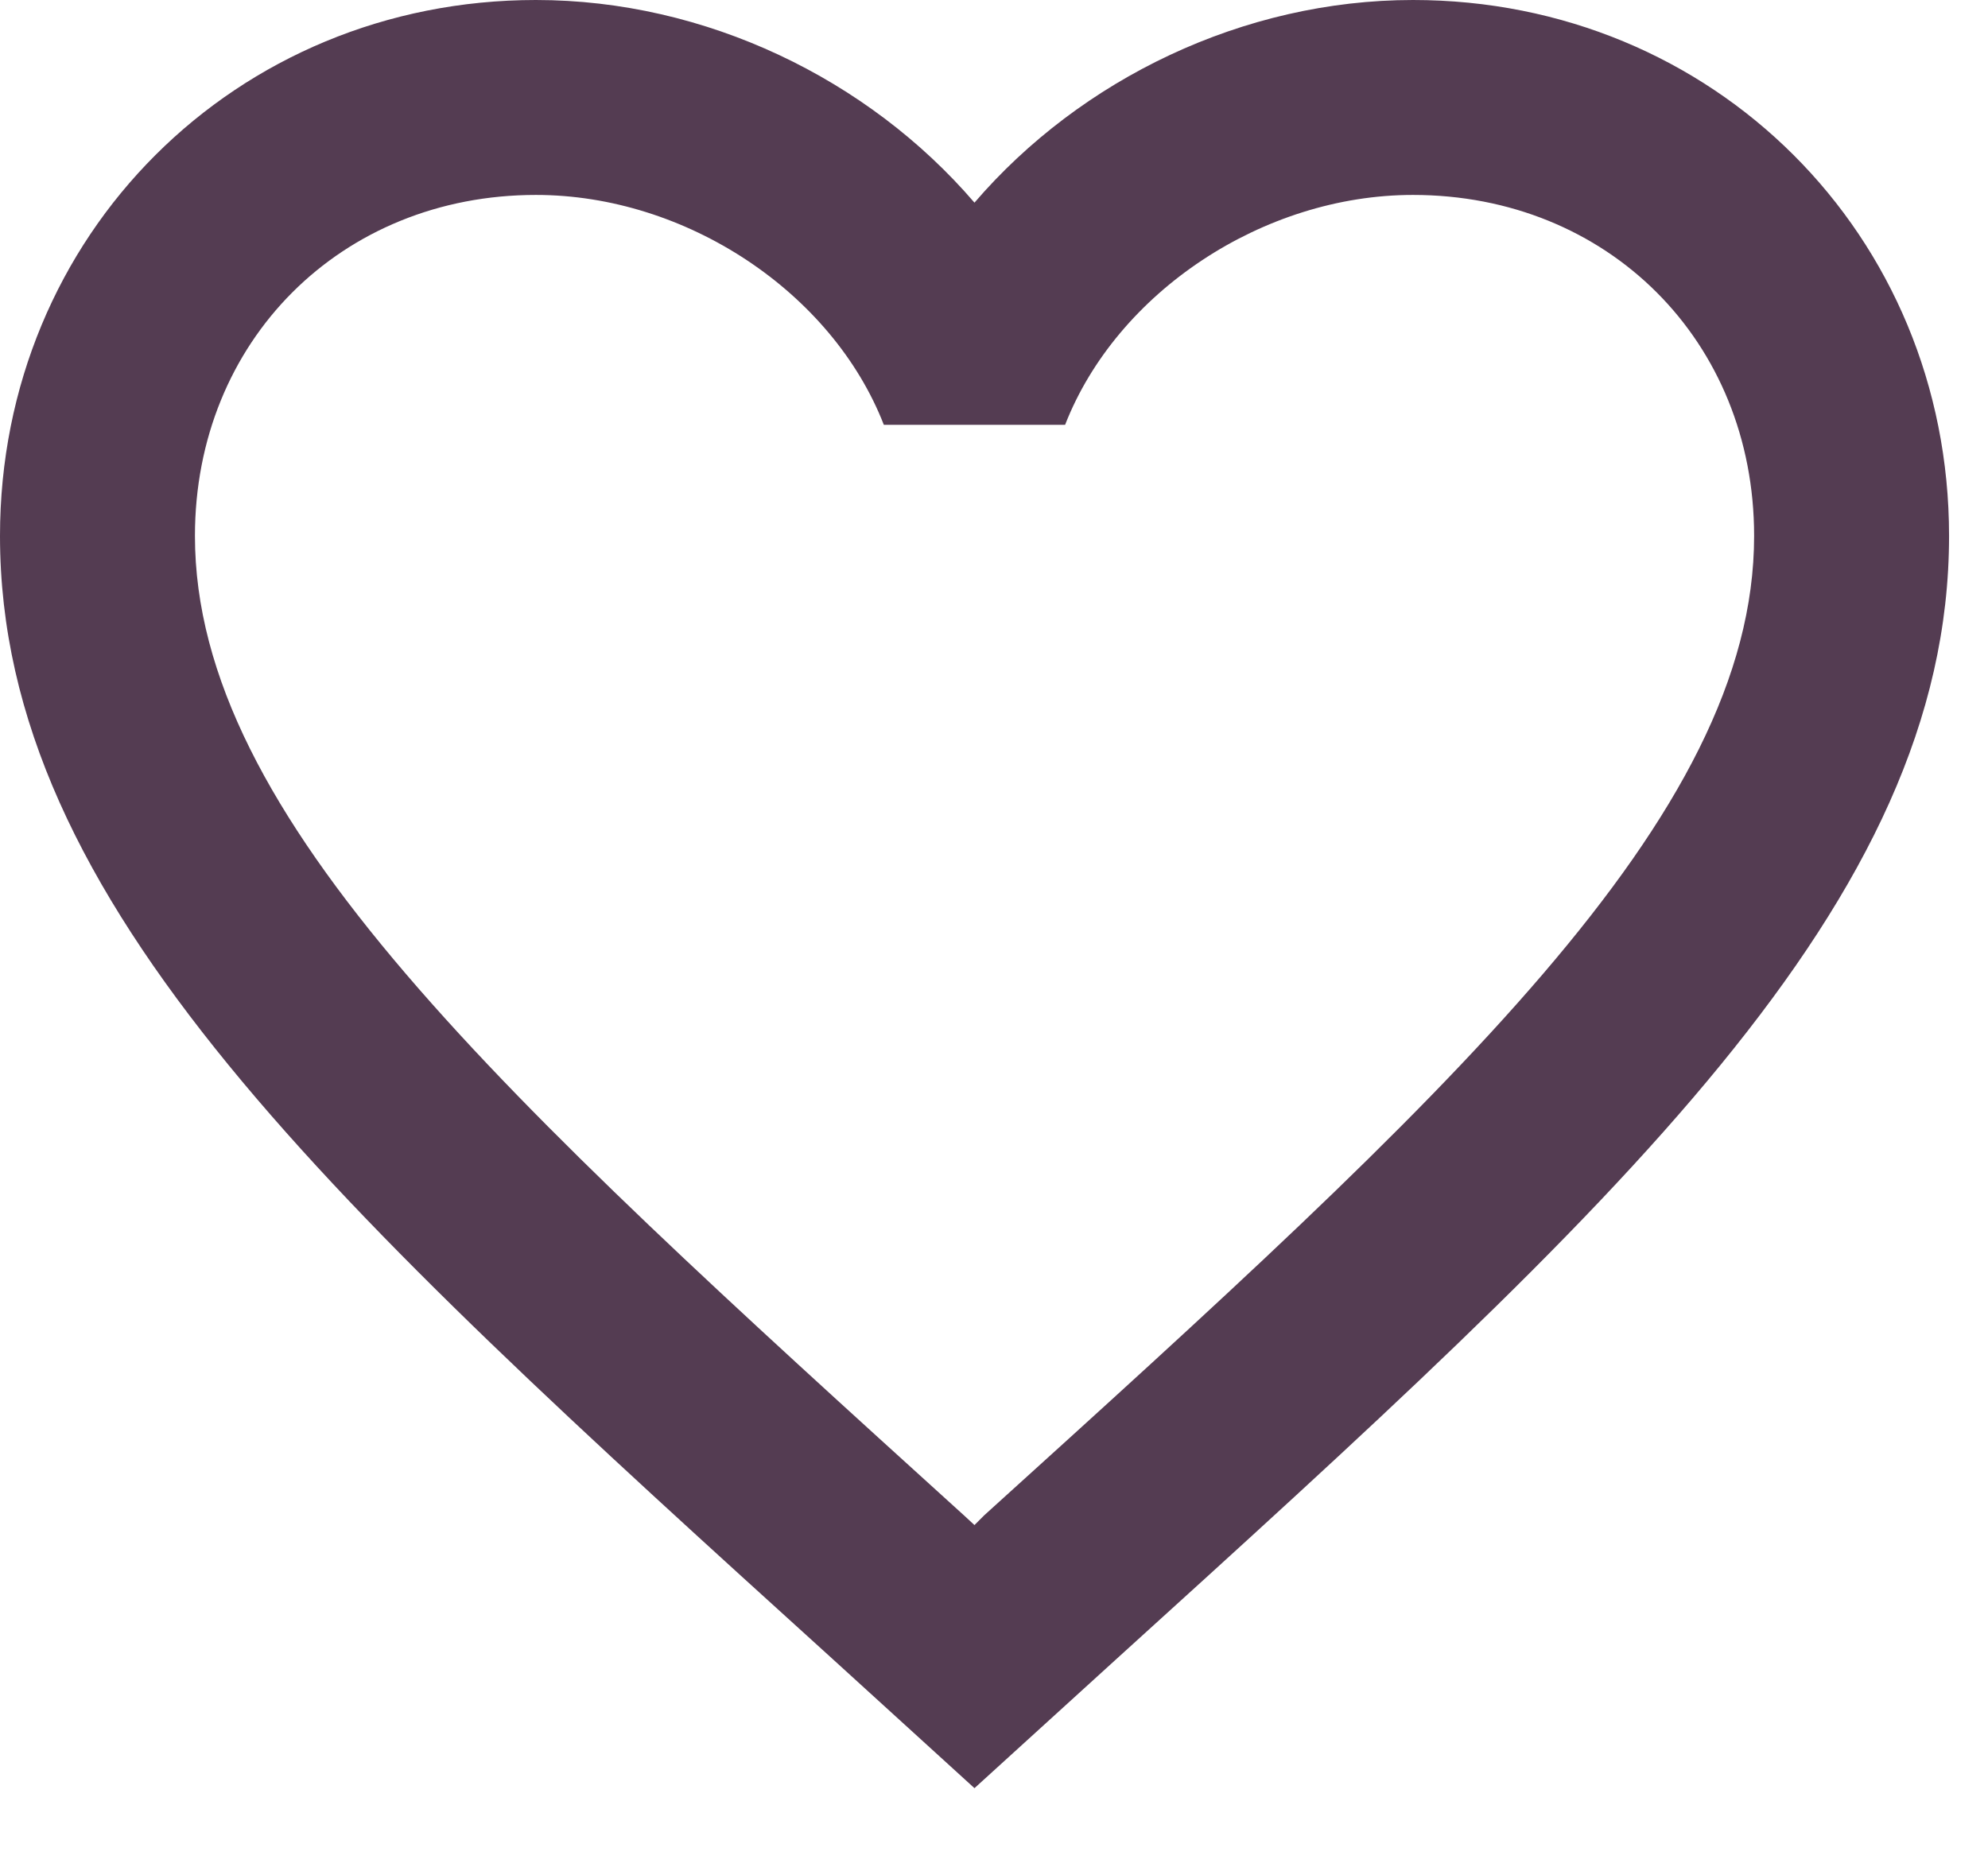
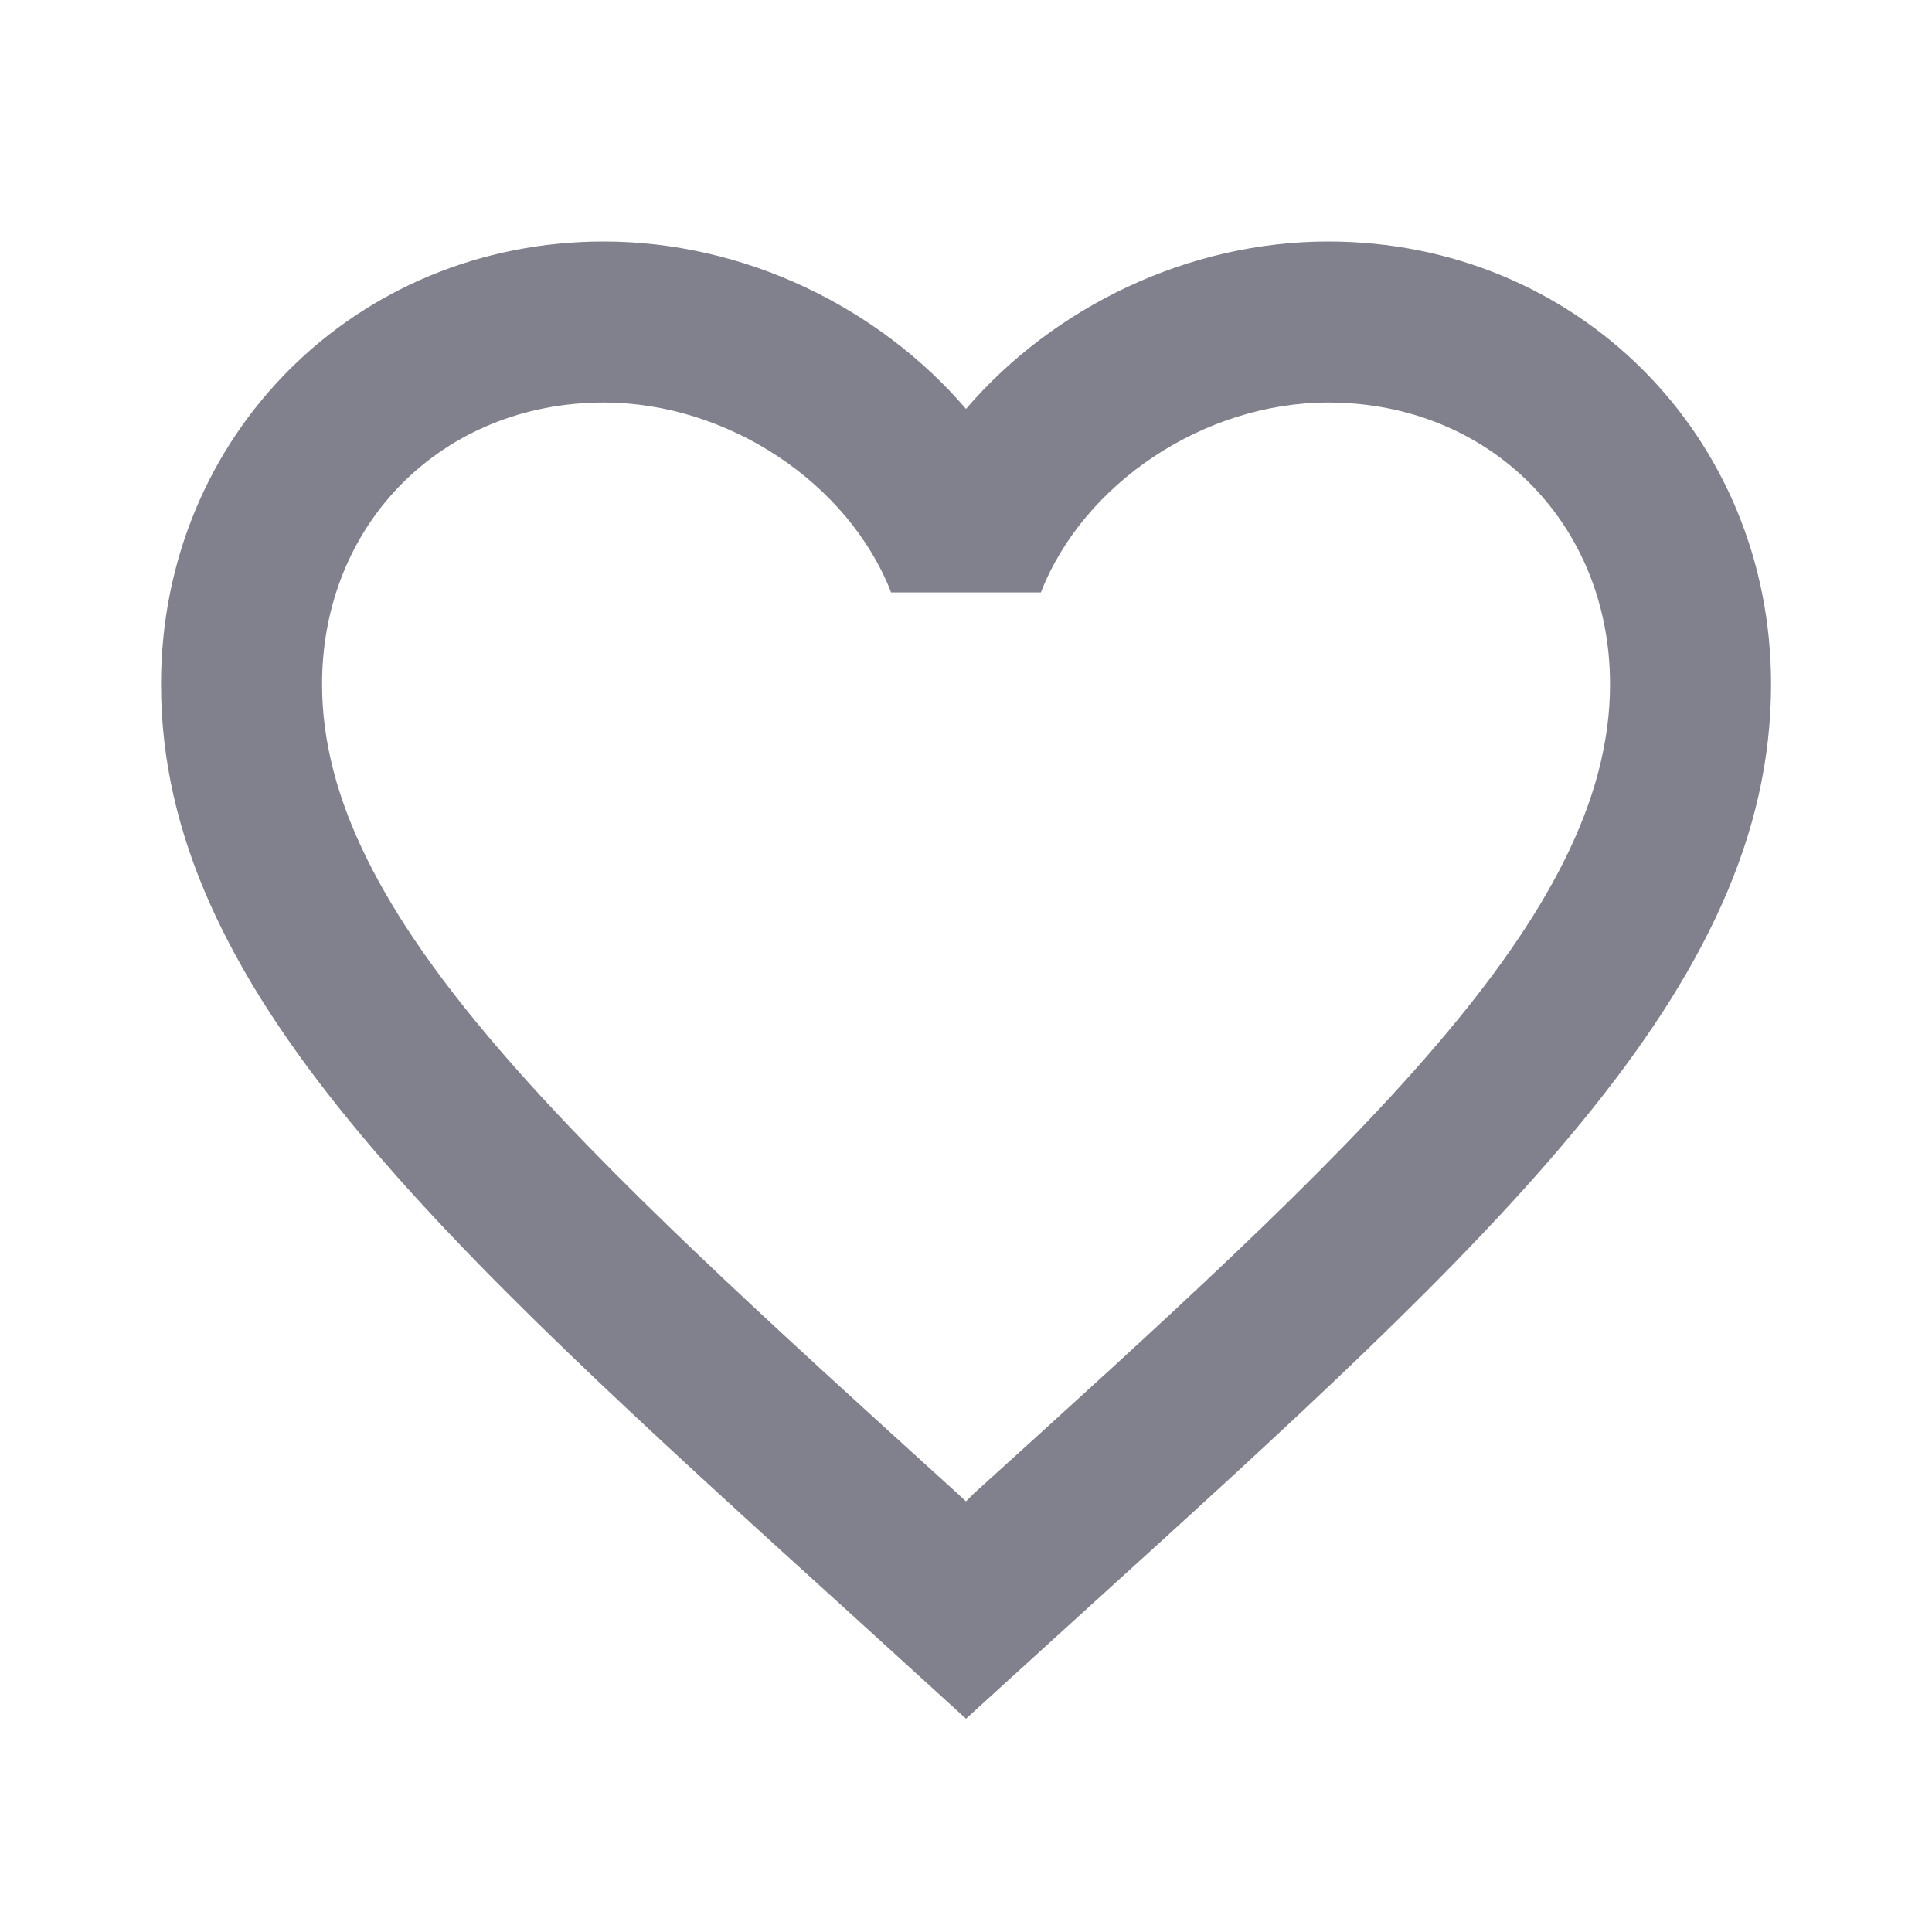
- <svg xmlns="http://www.w3.org/2000/svg" width="17" height="16" viewBox="0 0 17 16" fill="none">
-   <path d="M8.417 12.958L8.333 13.042L8.242 12.958C4.283 9.367 1.667 6.992 1.667 4.583C1.667 2.917 2.917 1.667 4.583 1.667C5.867 1.667 7.117 2.5 7.558 3.633H9.108C9.55 2.5 10.8 1.667 12.083 1.667C13.75 1.667 15 2.917 15 4.583C15 6.992 12.383 9.367 8.417 12.958ZM12.083 0C10.633 0 9.242 0.675 8.333 1.733C7.425 0.675 6.033 0 4.583 0C2.017 0 0 2.008 0 4.583C0 7.725 2.833 10.3 7.125 14.192L8.333 15.292L9.542 14.192C13.833 10.3 16.667 7.725 16.667 4.583C16.667 2.008 14.65 0 12.083 0Z" fill="#543C52" style="fill:#543C52;fill:color(display-p3 0.329 0.235 0.322);fill-opacity:1;" />
+ <svg xmlns="http://www.w3.org/2000/svg" width="20" height="20" viewBox="0 0 20 20" fill="none">
+   <path d="M10.084 15.458L10 15.542L9.909 15.458C5.95 11.867 3.334 9.492 3.334 7.083C3.334 5.417 4.584 4.167 6.25 4.167C7.534 4.167 8.784 5 9.225 6.133H10.775C11.217 5 12.467 4.167 13.75 4.167C15.417 4.167 16.667 5.417 16.667 7.083C16.667 9.492 14.05 11.867 10.084 15.458ZM13.75 2.5C12.3 2.5 10.909 3.175 10 4.233C9.092 3.175 7.7 2.5 6.25 2.5C3.684 2.5 1.667 4.508 1.667 7.083C1.667 10.225 4.5 12.8 8.792 16.692L10 17.792L11.209 16.692C15.5 12.8 18.334 10.225 18.334 7.083C18.334 4.508 16.317 2.5 13.75 2.5Z" fill="#81818D" style="fill:#81818D;fill:color(display-p3 0.506 0.506 0.553);fill-opacity:1;" />
</svg>
